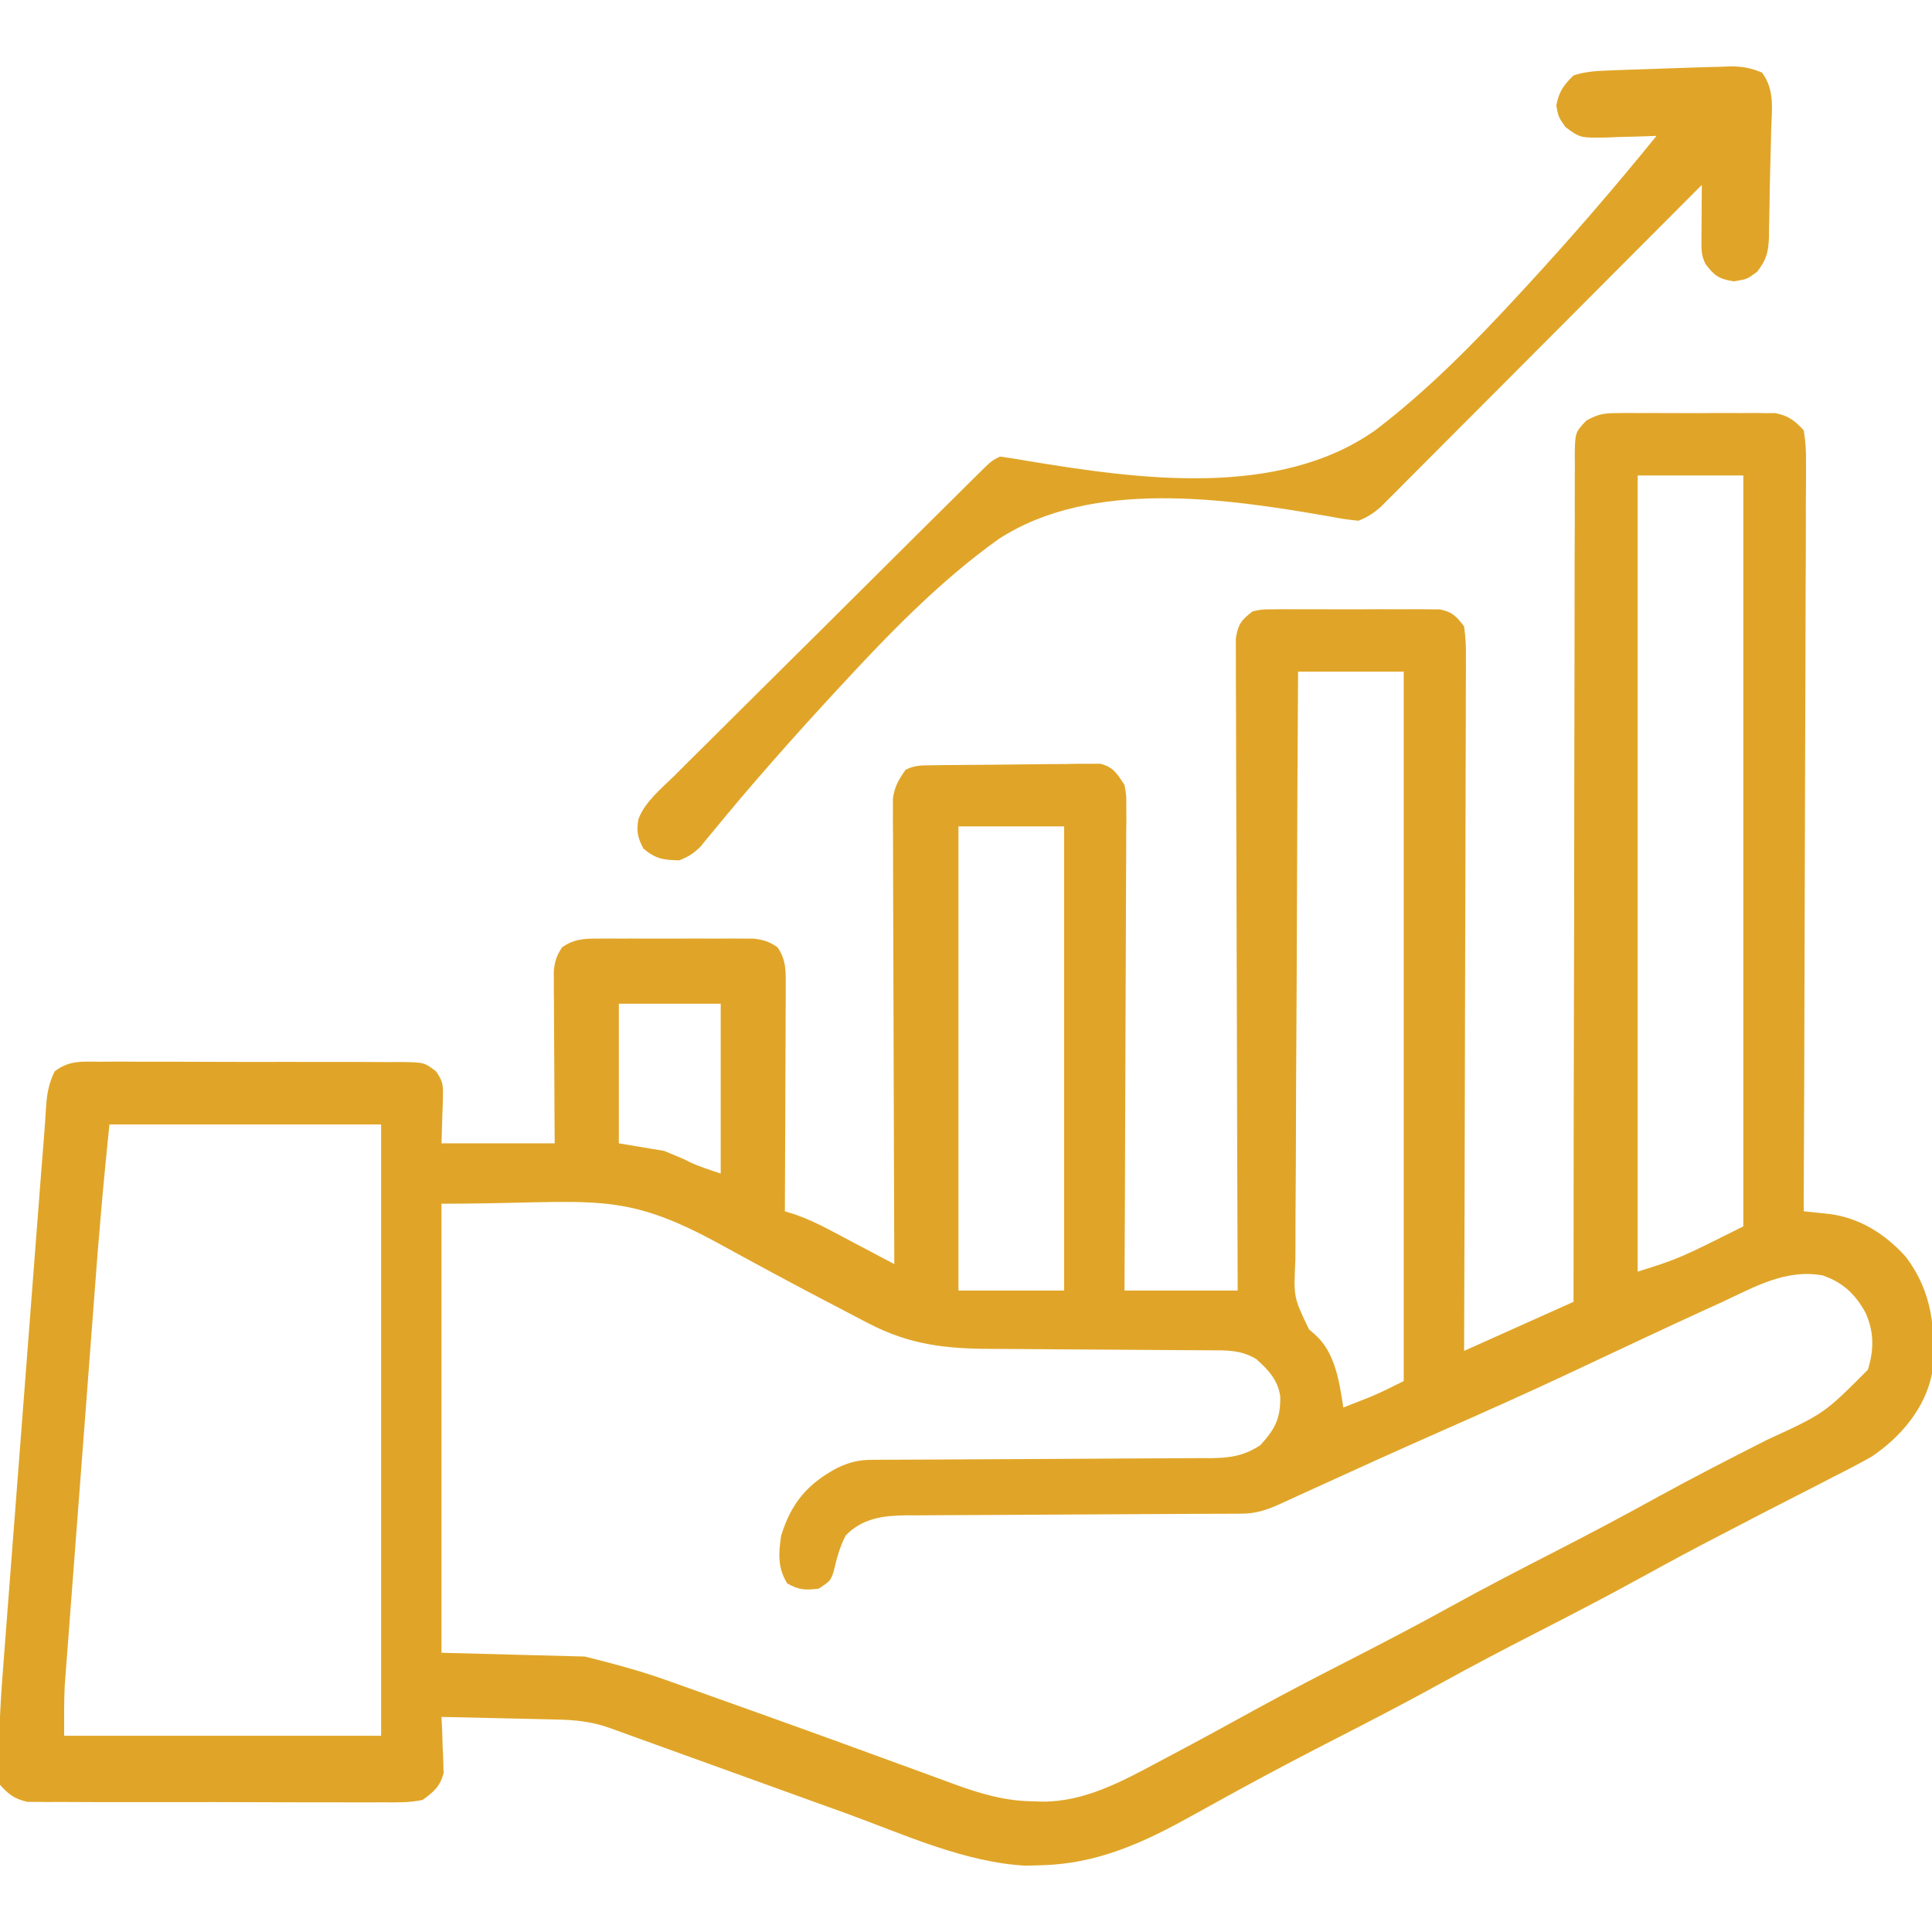
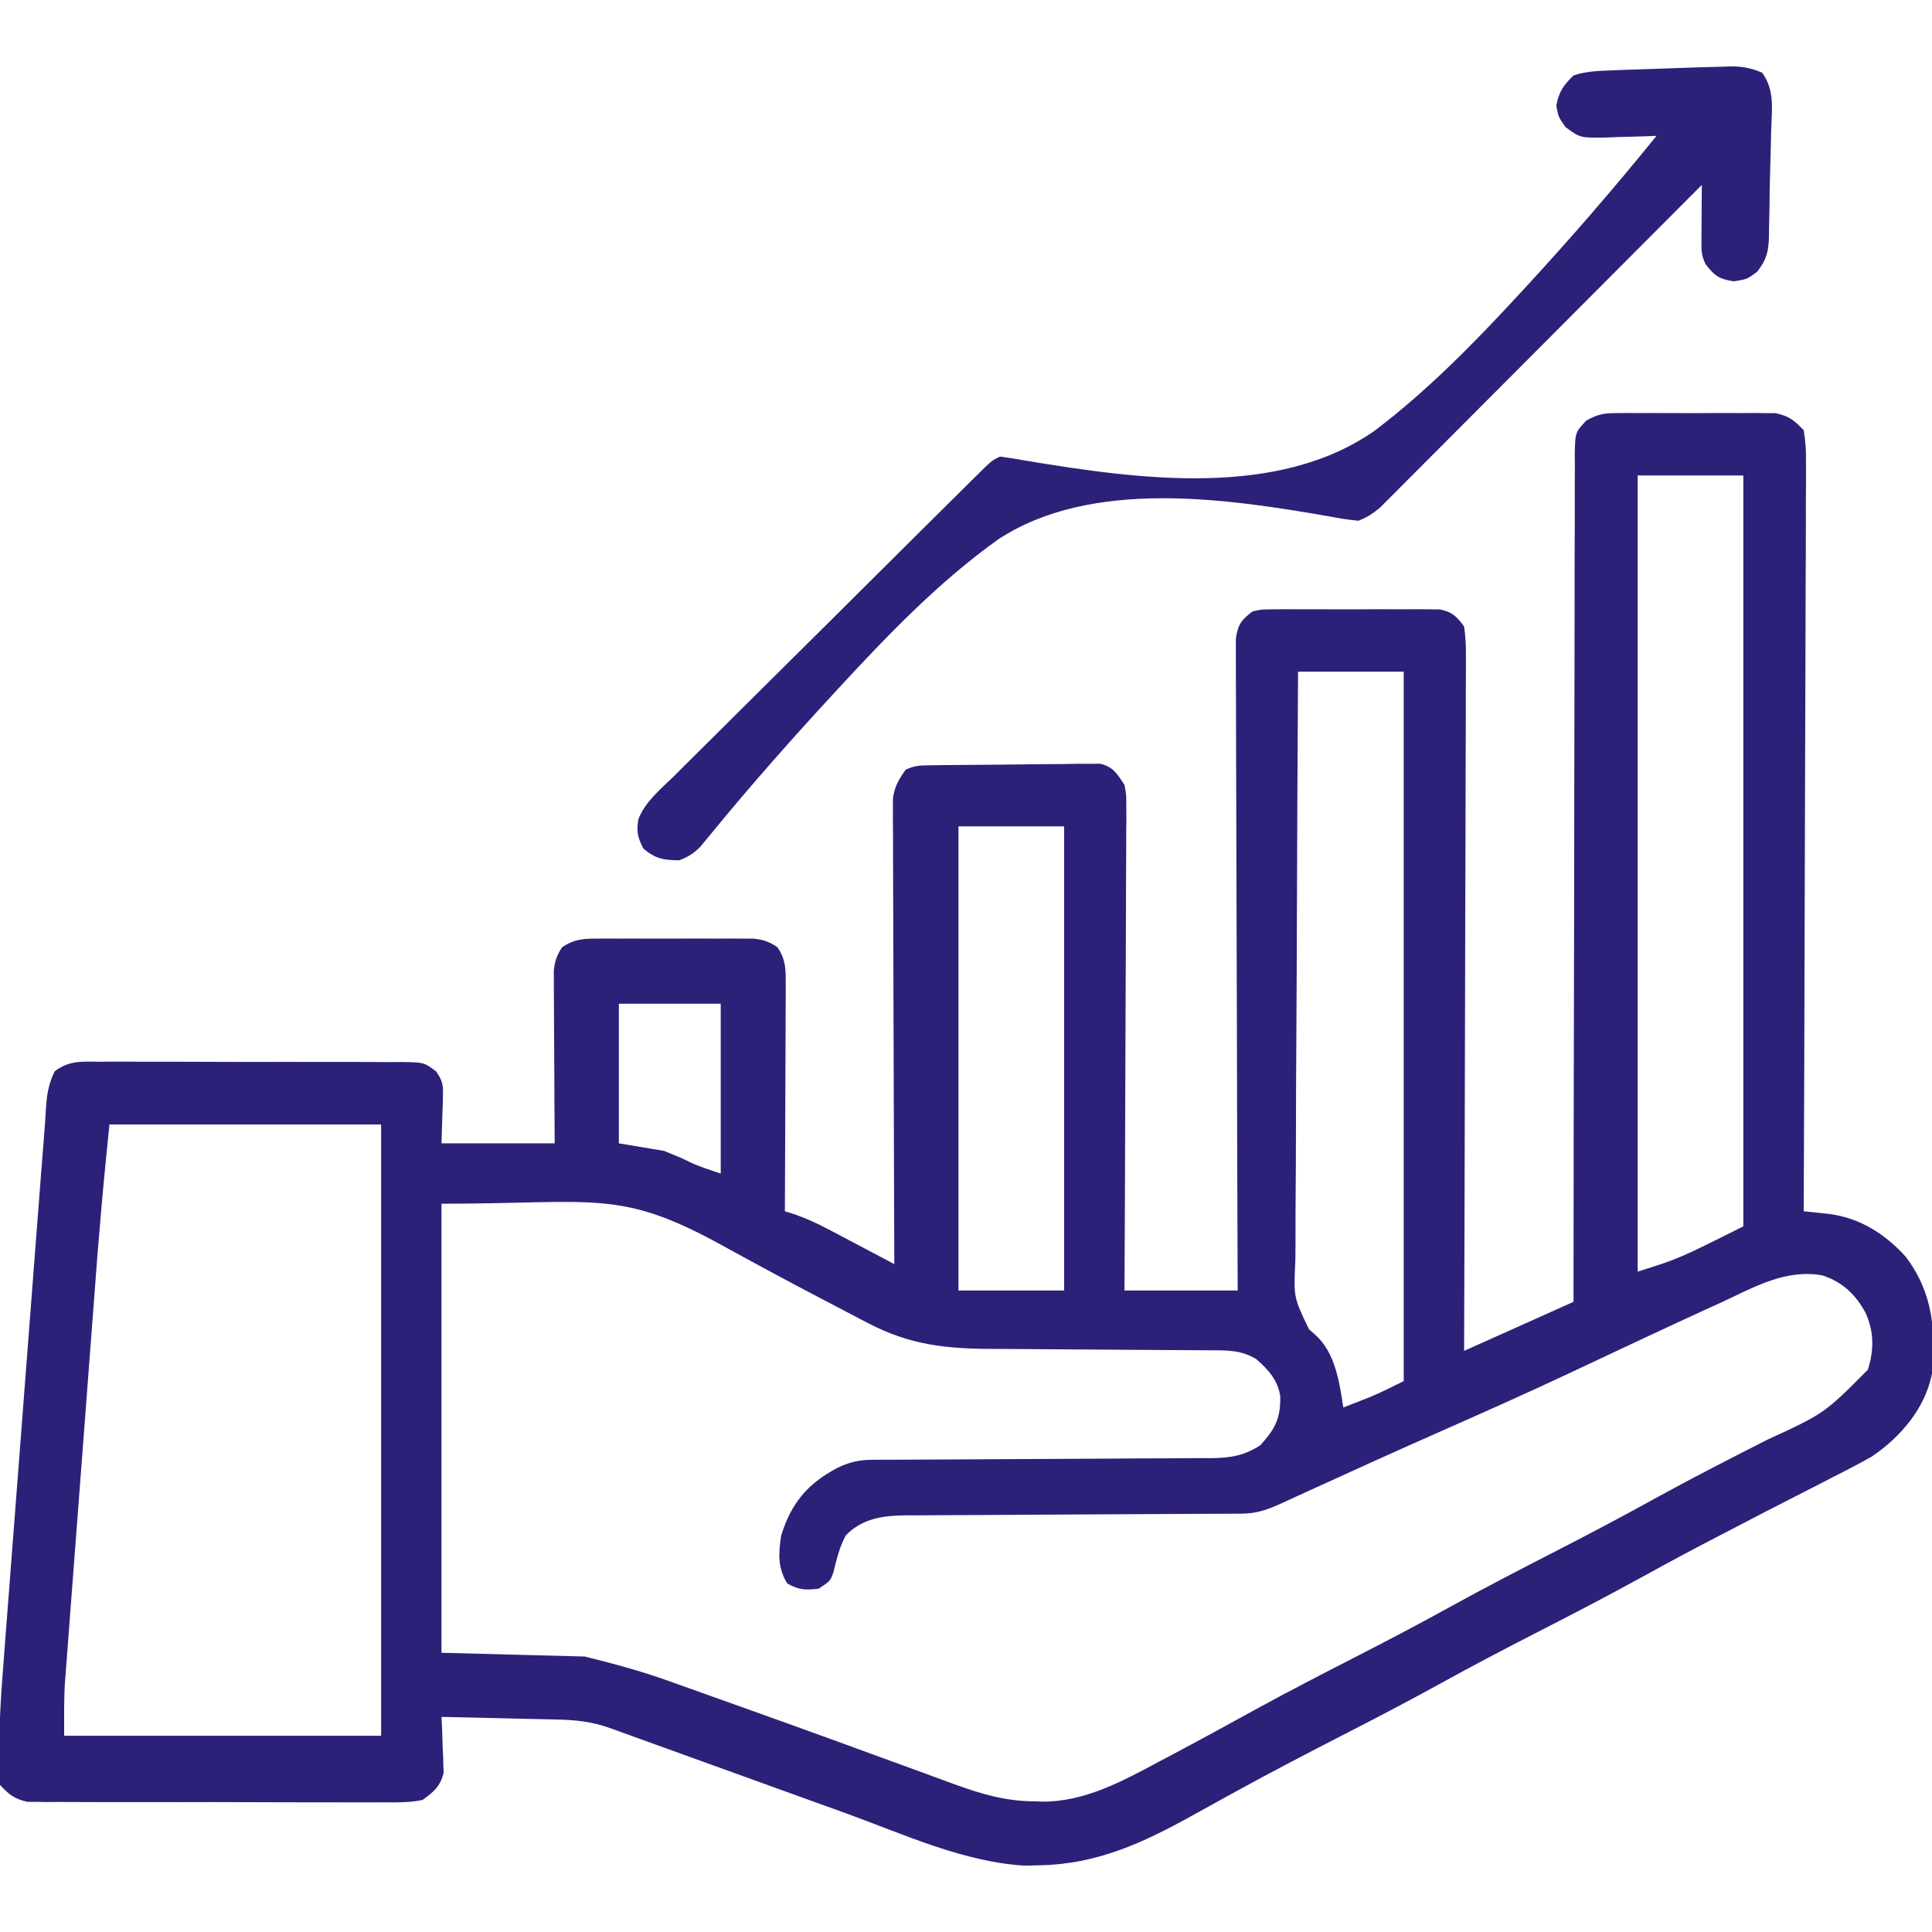
<svg xmlns="http://www.w3.org/2000/svg" version="1.1" width="512" height="512">
-   <path d="M0 0 C0.985 -0.013 1.969 -0.025 2.983 -0.038 C4.036 -0.03 5.088 -0.022 6.172 -0.014 C7.263 -0.017 8.354 -0.021 9.478 -0.025 C11.781 -0.028 14.084 -0.021 16.387 -0.004 C19.91 0.018 23.43 -0.004 26.953 -0.029 C29.193 -0.027 31.432 -0.022 33.672 -0.014 C34.724 -0.022 35.776 -0.03 36.86 -0.038 C37.845 -0.026 38.829 -0.013 39.844 0 C41.137 0.005 41.137 0.005 42.456 0.01 C45.95 0.729 47.451 1.937 49.922 4.518 C50.413 7.489 50.578 9.887 50.523 12.857 C50.527 13.706 50.532 14.555 50.536 15.429 C50.544 18.278 50.517 21.125 50.49 23.974 C50.488 26.014 50.489 28.054 50.492 30.094 C50.493 35.637 50.464 41.179 50.429 46.722 C50.398 52.513 50.395 58.304 50.389 64.095 C50.373 75.064 50.332 86.032 50.282 97 C50.226 109.486 50.199 121.972 50.173 134.458 C50.121 160.144 50.033 185.831 49.922 211.518 C50.539 211.581 51.157 211.645 51.793 211.711 C53.008 211.84 53.008 211.84 54.248 211.972 C55.051 212.057 55.854 212.141 56.681 212.228 C64.844 213.283 71.46 217.52 76.922 223.518 C84.123 232.991 84.972 242.976 83.922 254.518 C82.121 263.74 75.62 271.331 67.967 276.522 C64.663 278.394 61.319 280.132 57.922 281.83 C56.682 282.469 55.444 283.11 54.207 283.753 C51.681 285.061 49.15 286.358 46.612 287.644 C42.108 289.926 37.629 292.258 33.15 294.59 C31.076 295.669 29.001 296.746 26.924 297.82 C20.331 301.235 13.799 304.746 7.297 308.33 C-2.246 313.588 -11.912 318.586 -21.606 323.558 C-29.823 327.774 -37.993 332.052 -46.078 336.518 C-54.829 341.351 -63.684 345.956 -72.578 350.518 C-81.761 355.228 -90.905 359.988 -99.953 364.955 C-100.832 365.437 -101.711 365.918 -102.617 366.414 C-105.897 368.213 -109.175 370.015 -112.443 371.834 C-125.199 378.928 -137.5 384.546 -152.391 384.83 C-153.645 384.867 -154.899 384.905 -156.191 384.943 C-172.513 384.099 -188.681 376.578 -203.828 371.08 C-206.32 370.182 -208.813 369.284 -211.305 368.387 C-217.437 366.179 -223.566 363.963 -229.694 361.743 C-234.676 359.939 -239.66 358.142 -244.645 356.346 C-249.383 354.637 -254.121 352.929 -258.856 351.213 C-259.884 350.841 -259.884 350.841 -260.932 350.461 C-262.728 349.81 -264.525 349.159 -266.322 348.507 C-271.315 346.715 -275.633 346.306 -280.902 346.201 C-281.764 346.18 -282.625 346.16 -283.513 346.138 C-286.264 346.073 -289.015 346.014 -291.766 345.955 C-293.631 345.912 -295.496 345.868 -297.361 345.824 C-301.933 345.717 -306.506 345.616 -311.078 345.518 C-311.02 346.687 -310.962 347.856 -310.902 349.061 C-310.855 350.609 -310.81 352.157 -310.766 353.705 C-310.724 354.474 -310.682 355.243 -310.639 356.035 C-310.623 356.786 -310.606 357.537 -310.59 358.311 C-310.564 358.997 -310.537 359.683 -310.51 360.389 C-311.472 363.994 -313.085 365.329 -316.078 367.518 C-319.516 368.245 -322.885 368.191 -326.389 368.149 C-327.425 368.156 -328.461 368.163 -329.529 368.17 C-332.952 368.187 -336.374 368.168 -339.797 368.146 C-342.177 368.147 -344.557 368.15 -346.936 368.154 C-351.923 368.157 -356.909 368.142 -361.896 368.115 C-368.289 368.08 -374.681 368.086 -381.073 368.105 C-385.987 368.116 -390.901 368.107 -395.815 368.092 C-398.172 368.087 -400.529 368.087 -402.886 368.093 C-406.181 368.099 -409.474 368.078 -412.768 368.051 C-413.742 368.058 -414.717 368.064 -415.721 368.071 C-417.071 368.052 -417.071 368.052 -418.448 368.032 C-419.226 368.029 -420.004 368.027 -420.806 368.024 C-424.199 367.268 -425.751 366.102 -428.078 363.518 C-428.493 360.56 -428.604 358.227 -428.458 355.292 C-428.438 354.493 -428.417 353.693 -428.395 352.87 C-428.321 350.416 -428.207 347.968 -428.078 345.518 C-428.044 344.815 -428.009 344.113 -427.974 343.39 C-427.728 338.629 -427.369 333.88 -426.992 329.129 C-426.875 327.586 -426.759 326.043 -426.643 324.5 C-426.331 320.372 -426.01 316.244 -425.688 312.117 C-425.35 307.769 -425.02 303.42 -424.688 299.071 C-424.132 291.781 -423.571 284.493 -423.006 277.204 C-422.211 266.949 -421.426 256.693 -420.642 246.436 C-420.03 238.432 -419.416 230.428 -418.801 222.424 C-418.735 221.572 -418.67 220.721 -418.603 219.844 C-418.226 214.939 -417.848 210.035 -417.468 205.131 C-417.354 203.651 -417.24 202.172 -417.126 200.693 C-416.875 197.425 -416.618 194.159 -416.346 190.893 C-416.178 188.772 -416.033 186.649 -415.921 184.524 C-415.675 180.655 -415.288 177.953 -413.591 174.432 C-409.815 171.555 -406.507 171.825 -401.875 171.886 C-400.944 171.879 -400.014 171.872 -399.055 171.865 C-395.979 171.848 -392.904 171.867 -389.828 171.889 C-387.691 171.888 -385.554 171.885 -383.417 171.881 C-378.938 171.879 -374.459 171.893 -369.98 171.921 C-364.237 171.955 -358.494 171.949 -352.75 171.93 C-348.337 171.919 -343.924 171.928 -339.511 171.943 C-337.393 171.949 -335.276 171.948 -333.158 171.942 C-330.198 171.936 -327.24 171.957 -324.281 171.984 C-322.966 171.974 -322.966 171.974 -321.624 171.964 C-315.692 172.058 -315.692 172.058 -312.531 174.425 C-310.913 176.756 -310.603 177.824 -310.688 180.627 C-310.697 181.307 -310.707 181.988 -310.718 182.688 C-310.754 183.54 -310.791 184.391 -310.828 185.268 C-310.911 187.99 -310.993 190.713 -311.078 193.518 C-301.178 193.518 -291.278 193.518 -281.078 193.518 C-281.101 190.099 -281.125 186.68 -281.148 183.158 C-281.164 179.849 -281.176 176.539 -281.188 173.229 C-281.198 170.929 -281.212 168.628 -281.229 166.327 C-281.253 163.021 -281.265 159.715 -281.273 156.408 C-281.289 154.864 -281.289 154.864 -281.305 153.289 C-281.305 152.328 -281.305 151.368 -281.305 150.378 C-281.31 149.534 -281.314 148.69 -281.319 147.821 C-281.046 145.214 -280.55 143.687 -279.078 141.518 C-276.128 139.517 -273.705 139.265 -270.189 139.259 C-269.222 139.252 -268.254 139.246 -267.257 139.24 C-266.218 139.244 -265.179 139.248 -264.109 139.252 C-262.501 139.249 -262.501 139.249 -260.859 139.246 C-258.593 139.245 -256.327 139.248 -254.061 139.257 C-250.591 139.268 -247.122 139.257 -243.652 139.244 C-241.451 139.245 -239.249 139.248 -237.047 139.252 C-236.008 139.248 -234.97 139.244 -233.9 139.24 C-232.448 139.249 -232.448 139.249 -230.967 139.259 C-229.692 139.261 -229.692 139.261 -228.392 139.264 C-225.787 139.55 -224.248 140.046 -222.078 141.518 C-219.678 144.854 -219.836 148.014 -219.851 152.03 C-219.851 152.675 -219.85 153.319 -219.85 153.983 C-219.852 156.104 -219.867 158.225 -219.883 160.346 C-219.887 161.82 -219.889 163.294 -219.891 164.768 C-219.899 168.641 -219.919 172.514 -219.941 176.387 C-219.961 180.342 -219.97 184.297 -219.98 188.252 C-220.002 196.007 -220.036 203.762 -220.078 211.518 C-219.204 211.789 -218.33 212.061 -217.429 212.341 C-214.252 213.457 -211.435 214.768 -208.461 216.338 C-207.443 216.873 -206.424 217.408 -205.375 217.959 C-204.328 218.515 -203.282 219.07 -202.203 219.643 C-201.133 220.206 -200.063 220.769 -198.961 221.35 C-196.331 222.735 -193.704 224.124 -191.078 225.518 C-191.081 224.873 -191.084 224.228 -191.087 223.564 C-191.153 207.873 -191.202 192.182 -191.234 176.492 C-191.249 168.904 -191.27 161.316 -191.304 153.728 C-191.334 147.114 -191.354 140.5 -191.36 133.886 C-191.364 130.384 -191.373 126.883 -191.395 123.381 C-191.419 119.471 -191.42 115.561 -191.419 111.652 C-191.429 110.491 -191.44 109.331 -191.451 108.136 C-191.447 107.069 -191.443 106.002 -191.439 104.902 C-191.442 103.978 -191.444 103.053 -191.447 102.101 C-190.999 98.964 -189.919 97.075 -188.078 94.518 C-185.604 93.28 -183.909 93.364 -181.141 93.325 C-180.113 93.309 -179.085 93.293 -178.026 93.276 C-173.327 93.232 -168.629 93.191 -163.93 93.167 C-161.449 93.151 -158.968 93.124 -156.487 93.085 C-152.915 93.031 -149.345 93.009 -145.773 92.994 C-144.663 92.971 -143.552 92.949 -142.408 92.925 C-140.857 92.93 -140.857 92.93 -139.274 92.934 C-137.911 92.922 -137.911 92.922 -136.52 92.91 C-133.003 93.785 -132.058 95.546 -130.078 98.518 C-129.586 101.226 -129.586 101.226 -129.597 104.206 C-129.592 105.34 -129.586 106.475 -129.58 107.643 C-129.602 109.496 -129.602 109.496 -129.624 111.386 C-129.623 112.694 -129.623 114.001 -129.622 115.349 C-129.621 118.927 -129.645 122.505 -129.673 126.083 C-129.698 129.825 -129.7 133.568 -129.705 137.31 C-129.717 144.393 -129.75 151.476 -129.79 158.559 C-129.835 166.624 -129.857 174.689 -129.877 182.755 C-129.919 199.343 -129.992 215.93 -130.078 232.518 C-120.178 232.518 -110.278 232.518 -100.078 232.518 C-100.087 230.322 -100.096 228.125 -100.105 225.863 C-100.187 205.203 -100.246 184.542 -100.285 163.882 C-100.306 153.26 -100.334 142.637 -100.38 132.015 C-100.42 122.758 -100.446 113.501 -100.454 104.244 C-100.46 99.341 -100.472 94.438 -100.501 89.535 C-100.528 84.922 -100.537 80.31 -100.531 75.697 C-100.532 74.002 -100.54 72.307 -100.555 70.612 C-100.575 68.301 -100.57 65.991 -100.559 63.68 C-100.563 62.386 -100.567 61.092 -100.57 59.758 C-99.994 55.966 -99.115 54.785 -96.078 52.518 C-93.65 52.01 -93.65 52.01 -90.914 52 C-89.886 51.987 -88.858 51.975 -87.799 51.962 C-86.143 51.974 -86.143 51.974 -84.453 51.986 C-82.745 51.981 -82.745 51.981 -81.001 51.975 C-78.594 51.972 -76.187 51.979 -73.779 51.996 C-70.092 52.017 -66.406 51.996 -62.719 51.971 C-60.38 51.973 -58.042 51.978 -55.703 51.986 C-54.599 51.978 -53.495 51.97 -52.357 51.962 C-51.329 51.974 -50.301 51.987 -49.242 52 C-48.339 52.003 -47.437 52.006 -46.506 52.01 C-43.166 52.708 -42.15 53.81 -40.078 56.518 C-39.694 59.244 -39.554 61.564 -39.597 64.288 C-39.594 65.075 -39.59 65.863 -39.587 66.674 C-39.58 69.315 -39.602 71.955 -39.624 74.597 C-39.625 76.489 -39.625 78.381 -39.622 80.273 C-39.621 85.414 -39.645 90.553 -39.673 95.694 C-39.698 101.064 -39.7 106.435 -39.705 111.805 C-39.717 121.977 -39.75 132.148 -39.79 142.319 C-39.835 153.898 -39.857 165.477 -39.877 177.056 C-39.919 200.877 -39.99 224.697 -40.078 248.518 C-25.723 242.083 -25.723 242.083 -11.078 235.518 C-11.076 231.19 -11.076 231.19 -11.074 226.775 C-11.058 200.329 -11.018 173.883 -10.951 147.438 C-10.943 143.973 -10.934 140.508 -10.926 137.043 C-10.923 136.009 -10.923 136.009 -10.92 134.953 C-10.894 123.779 -10.885 112.604 -10.882 101.429 C-10.879 89.966 -10.857 78.503 -10.818 67.041 C-10.796 60.601 -10.784 54.161 -10.792 47.721 C-10.799 41.663 -10.784 35.606 -10.75 29.549 C-10.742 27.322 -10.742 25.095 -10.752 22.868 C-10.763 19.834 -10.744 16.802 -10.717 13.768 C-10.728 12.881 -10.739 11.994 -10.75 11.08 C-10.651 5.129 -10.651 5.129 -7.692 1.971 C-4.85 0.391 -3.227 0.012 0 0 Z M5.922 16.518 C5.922 86.148 5.922 155.778 5.922 227.518 C16.817 224.086 16.817 224.086 33.922 215.518 C33.922 149.848 33.922 84.178 33.922 16.518 C24.682 16.518 15.442 16.518 5.922 16.518 Z M-84.078 68.518 C-84.217 90.562 -84.324 112.606 -84.389 134.651 C-84.42 144.886 -84.462 155.122 -84.531 165.358 C-84.591 174.28 -84.629 183.201 -84.643 192.123 C-84.65 196.847 -84.669 201.57 -84.713 206.294 C-84.753 210.742 -84.766 215.189 -84.757 219.638 C-84.758 221.268 -84.77 222.899 -84.793 224.529 C-85.269 234.313 -85.269 234.313 -81.176 242.804 C-80.652 243.262 -80.127 243.719 -79.586 244.191 C-74.214 248.918 -73.121 256.82 -72.078 263.518 C-70.535 262.917 -68.994 262.312 -67.453 261.705 C-66.595 261.369 -65.736 261.032 -64.852 260.686 C-61.868 259.429 -58.974 257.966 -56.078 256.518 C-56.078 194.478 -56.078 132.438 -56.078 68.518 C-65.318 68.518 -74.558 68.518 -84.078 68.518 Z M-174.078 109.518 C-174.078 150.108 -174.078 190.698 -174.078 232.518 C-164.838 232.518 -155.598 232.518 -146.078 232.518 C-146.078 191.928 -146.078 151.338 -146.078 109.518 C-155.318 109.518 -164.558 109.518 -174.078 109.518 Z M-264.078 156.518 C-264.078 168.728 -264.078 180.938 -264.078 193.518 C-260.118 194.178 -256.158 194.838 -252.078 195.518 C-247.203 197.518 -247.203 197.518 -245.211 198.518 C-242.595 199.744 -239.819 200.604 -237.078 201.518 C-237.078 186.668 -237.078 171.818 -237.078 156.518 C-245.988 156.518 -254.898 156.518 -264.078 156.518 Z M-399.078 188.518 C-400.791 205.623 -400.791 205.623 -402.223 222.747 C-402.321 224.021 -402.419 225.295 -402.52 226.608 C-402.782 230.029 -403.042 233.45 -403.3 236.871 C-403.518 239.749 -403.737 242.627 -403.957 245.505 C-404.474 252.294 -404.988 259.084 -405.501 265.874 C-406.028 272.845 -406.56 279.816 -407.093 286.787 C-407.555 292.817 -408.013 298.847 -408.469 304.878 C-408.74 308.461 -409.012 312.043 -409.287 315.626 C-409.593 319.611 -409.893 323.597 -410.192 327.583 C-410.327 329.333 -410.327 329.333 -410.466 331.119 C-410.547 332.214 -410.628 333.31 -410.712 334.438 C-410.783 335.377 -410.854 336.315 -410.928 337.281 C-411.133 341.689 -411.078 346.105 -411.078 350.518 C-383.358 350.518 -355.638 350.518 -327.078 350.518 C-327.078 297.058 -327.078 243.598 -327.078 188.518 C-350.838 188.518 -374.598 188.518 -399.078 188.518 Z M-311.078 209.518 C-311.078 248.788 -311.078 288.058 -311.078 328.518 C-292.268 329.013 -292.268 329.013 -273.078 329.518 C-265.469 331.42 -258.275 333.329 -250.953 335.967 C-249.558 336.462 -249.558 336.462 -248.135 336.967 C-245.114 338.041 -242.096 339.123 -239.078 340.205 C-236.965 340.958 -234.852 341.711 -232.739 342.463 C-216.097 348.397 -199.489 354.425 -182.904 360.514 C-182.024 360.837 -181.143 361.159 -180.235 361.491 C-178.607 362.087 -176.98 362.685 -175.354 363.286 C-168.194 365.904 -161.584 367.878 -153.891 367.893 C-153.212 367.917 -152.533 367.942 -151.834 367.967 C-140.718 368.028 -130.765 362.647 -121.203 357.518 C-120.117 356.944 -119.031 356.371 -117.913 355.781 C-110.171 351.679 -102.485 347.476 -94.811 343.25 C-86.14 338.498 -77.348 333.99 -68.55 329.477 C-60.333 325.261 -52.163 320.983 -44.078 316.518 C-34.662 311.317 -25.119 306.385 -15.548 301.477 C-6.467 296.817 2.537 292.048 11.47 287.109 C20.922 281.912 30.527 277.013 40.141 272.123 C55.371 265.116 55.371 265.116 66.922 253.518 C68.577 248.265 68.589 243.433 66.297 238.393 C63.651 233.543 60.247 230.293 54.922 228.518 C45.193 226.742 36.835 231.589 28.297 235.58 C26.692 236.313 25.087 237.045 23.48 237.775 C18.615 239.996 13.766 242.252 8.922 244.518 C8.21 244.85 7.498 245.183 6.765 245.525 C0.838 248.294 -5.083 251.074 -10.997 253.869 C-22.423 259.262 -33.956 264.4 -45.513 269.504 C-57.688 274.883 -69.81 280.37 -81.912 285.91 C-82.908 286.365 -82.908 286.365 -83.923 286.829 C-85.709 287.645 -87.494 288.463 -89.28 289.281 C-92.746 290.813 -95.429 291.642 -99.188 291.656 C-100.024 291.661 -100.859 291.667 -101.72 291.672 C-102.633 291.673 -103.546 291.674 -104.487 291.675 C-105.452 291.68 -106.416 291.685 -107.41 291.691 C-109.507 291.701 -111.604 291.71 -113.701 291.717 C-117.022 291.729 -120.342 291.748 -123.663 291.77 C-133.105 291.832 -142.548 291.886 -151.99 291.919 C-157.764 291.94 -163.538 291.975 -169.313 292.02 C-171.512 292.034 -173.711 292.043 -175.91 292.046 C-178.991 292.051 -182.071 292.074 -185.151 292.101 C-186.057 292.098 -186.962 292.095 -187.894 292.092 C-194.013 292.172 -199.412 292.818 -203.922 297.385 C-205.637 300.549 -206.369 303.802 -207.234 307.275 C-208.078 309.518 -208.078 309.518 -211.078 311.518 C-214.544 311.96 -216.41 311.904 -219.453 310.143 C-222.004 306.022 -221.769 302.231 -221.078 297.518 C-218.406 288.874 -214.129 283.759 -206.199 279.533 C-202.994 277.998 -200.436 277.392 -196.923 277.38 C-196.078 277.374 -195.233 277.369 -194.362 277.363 C-193.438 277.362 -192.513 277.361 -191.561 277.36 C-190.097 277.352 -190.097 277.352 -188.604 277.344 C-186.483 277.334 -184.361 277.325 -182.24 277.318 C-178.881 277.307 -175.523 277.287 -172.165 277.265 C-162.616 277.204 -153.067 277.15 -143.518 277.116 C-137.679 277.095 -131.84 277.06 -126.001 277.015 C-123.776 277.001 -121.551 276.993 -119.326 276.989 C-116.211 276.984 -113.097 276.961 -109.983 276.934 C-108.606 276.939 -108.606 276.939 -107.201 276.943 C-102.082 276.877 -98.502 276.38 -94.078 273.518 C-90.179 269.197 -88.718 266.523 -88.793 260.615 C-89.379 256.304 -91.976 253.486 -95.141 250.705 C-99.206 248.214 -103.092 248.366 -107.696 248.36 C-108.47 248.355 -109.244 248.35 -110.042 248.344 C-111.725 248.334 -113.408 248.325 -115.091 248.318 C-117.761 248.307 -120.431 248.287 -123.102 248.265 C-130.695 248.204 -138.288 248.15 -145.882 248.116 C-150.528 248.095 -155.173 248.06 -159.819 248.015 C-161.583 248.001 -163.348 247.993 -165.112 247.989 C-177.4 247.965 -186.973 246.943 -198.062 241.146 C-198.677 240.828 -199.292 240.509 -199.925 240.181 C-201.897 239.156 -203.863 238.118 -205.828 237.08 C-207.205 236.361 -208.581 235.642 -209.958 234.924 C-219.01 230.191 -227.995 225.337 -236.948 220.419 C-264.022 205.548 -270.389 209.518 -311.078 209.518 Z " fill="#E0A528" transform="translate(428.0781,109.4824)" />
-   <path d="M0 0 C2.466 -0.09 4.931 -0.153 7.397 -0.205 C8.116 -0.235 8.835 -0.265 9.576 -0.295 C12.773 -0.332 15.156 0.111 18.108 1.346 C21.528 5.977 20.705 11.024 20.522 16.607 C20.499 17.81 20.475 19.012 20.451 20.25 C20.397 22.7 20.331 25.148 20.253 27.597 C20.157 30.786 20.11 33.971 20.081 37.162 C20.044 38.936 20.003 40.709 19.96 42.482 C19.952 43.692 19.952 43.692 19.944 44.926 C19.786 48.932 19.302 50.908 16.819 54.111 C14.147 56.107 14.147 56.107 10.585 56.67 C6.666 56.029 5.522 55.212 3.147 52.107 C1.973 49.759 2.032 48.37 2.05 45.756 C2.053 44.905 2.056 44.054 2.06 43.178 C2.068 42.288 2.076 41.399 2.085 40.482 C2.089 39.585 2.094 38.688 2.099 37.764 C2.11 35.545 2.127 33.326 2.147 31.107 C1.48 31.777 1.48 31.777 0.8 32.461 C-10.019 43.324 -20.844 54.182 -31.675 65.034 C-36.913 70.282 -42.149 75.532 -47.38 80.786 C-51.94 85.366 -56.503 89.942 -61.07 94.513 C-63.489 96.934 -65.905 99.357 -68.318 101.784 C-71.011 104.492 -73.711 107.194 -76.412 109.894 C-77.211 110.7 -78.01 111.507 -78.834 112.337 C-79.571 113.072 -80.309 113.807 -81.069 114.564 C-81.707 115.204 -82.344 115.844 -83.002 116.503 C-84.901 118.15 -86.509 119.203 -88.853 120.107 C-91.348 119.873 -93.649 119.528 -96.096 119.046 C-123.704 114.219 -159.442 108.852 -184.208 124.965 C-199.997 136.24 -213.548 150.338 -226.665 164.545 C-227.143 165.062 -227.622 165.58 -228.114 166.113 C-239.002 177.914 -249.643 189.927 -259.823 202.348 C-260.432 203.082 -261.04 203.815 -261.668 204.571 C-262.19 205.209 -262.712 205.848 -263.25 206.505 C-265.03 208.285 -266.506 209.207 -268.853 210.107 C-273.038 210.033 -275.136 209.716 -278.353 206.982 C-279.892 204.031 -280.231 202.401 -279.654 199.138 C-277.823 194.5 -273.734 191.211 -270.234 187.792 C-268.878 186.432 -268.878 186.432 -267.494 185.045 C-265.022 182.566 -262.532 180.107 -260.038 177.651 C-257.43 175.077 -254.838 172.486 -252.245 169.897 C-247.891 165.555 -243.526 161.224 -239.153 156.9 C-232.982 150.799 -226.831 144.677 -220.684 138.552 C-215.912 133.798 -211.135 129.05 -206.356 124.303 C-205.843 123.793 -205.33 123.283 -204.802 122.758 C-201.406 119.383 -198.004 116.014 -194.601 112.647 C-193.74 111.792 -192.879 110.937 -191.992 110.056 C-191.208 109.282 -190.425 108.508 -189.617 107.711 C-188.934 107.035 -188.252 106.36 -187.548 105.663 C-185.853 104.107 -185.853 104.107 -183.853 103.107 C-181.445 103.424 -179.085 103.807 -176.697 104.235 C-147.259 109.102 -110.231 114.305 -84.451 96.174 C-70.436 85.519 -58.141 72.956 -46.228 60.045 C-45.764 59.544 -45.3 59.042 -44.822 58.526 C-32.725 45.426 -21.077 31.963 -9.853 18.107 C-10.463 18.134 -11.072 18.16 -11.701 18.187 C-14.48 18.291 -17.259 18.356 -20.04 18.42 C-21 18.462 -21.959 18.504 -22.948 18.547 C-30.094 18.671 -30.094 18.671 -33.993 15.775 C-35.853 13.107 -35.853 13.107 -36.415 10.107 C-35.72 6.399 -34.545 4.725 -31.853 2.107 C-28.802 1.07 -25.831 0.92 -22.626 0.791 C-21.602 0.749 -20.578 0.706 -19.523 0.663 C-15.04 0.502 -10.557 0.344 -6.072 0.207 C-4.048 0.144 -2.024 0.076 0 0 Z " fill="#E0A528" transform="translate(448.8525,17.89258)" />
+   <path d="M0 0 C0.985 -0.013 1.969 -0.025 2.983 -0.038 C4.036 -0.03 5.088 -0.022 6.172 -0.014 C7.263 -0.017 8.354 -0.021 9.478 -0.025 C11.781 -0.028 14.084 -0.021 16.387 -0.004 C19.91 0.018 23.43 -0.004 26.953 -0.029 C29.193 -0.027 31.432 -0.022 33.672 -0.014 C34.724 -0.022 35.776 -0.03 36.86 -0.038 C37.845 -0.026 38.829 -0.013 39.844 0 C41.137 0.005 41.137 0.005 42.456 0.01 C45.95 0.729 47.451 1.937 49.922 4.518 C50.413 7.489 50.578 9.887 50.523 12.857 C50.527 13.706 50.532 14.555 50.536 15.429 C50.544 18.278 50.517 21.125 50.49 23.974 C50.488 26.014 50.489 28.054 50.492 30.094 C50.493 35.637 50.464 41.179 50.429 46.722 C50.398 52.513 50.395 58.304 50.389 64.095 C50.373 75.064 50.332 86.032 50.282 97 C50.226 109.486 50.199 121.972 50.173 134.458 C50.121 160.144 50.033 185.831 49.922 211.518 C50.539 211.581 51.157 211.645 51.793 211.711 C53.008 211.84 53.008 211.84 54.248 211.972 C55.051 212.057 55.854 212.141 56.681 212.228 C64.844 213.283 71.46 217.52 76.922 223.518 C84.123 232.991 84.972 242.976 83.922 254.518 C82.121 263.74 75.62 271.331 67.967 276.522 C64.663 278.394 61.319 280.132 57.922 281.83 C56.682 282.469 55.444 283.11 54.207 283.753 C51.681 285.061 49.15 286.358 46.612 287.644 C42.108 289.926 37.629 292.258 33.15 294.59 C31.076 295.669 29.001 296.746 26.924 297.82 C20.331 301.235 13.799 304.746 7.297 308.33 C-2.246 313.588 -11.912 318.586 -21.606 323.558 C-29.823 327.774 -37.993 332.052 -46.078 336.518 C-54.829 341.351 -63.684 345.956 -72.578 350.518 C-81.761 355.228 -90.905 359.988 -99.953 364.955 C-100.832 365.437 -101.711 365.918 -102.617 366.414 C-105.897 368.213 -109.175 370.015 -112.443 371.834 C-125.199 378.928 -137.5 384.546 -152.391 384.83 C-153.645 384.867 -154.899 384.905 -156.191 384.943 C-172.513 384.099 -188.681 376.578 -203.828 371.08 C-206.32 370.182 -208.813 369.284 -211.305 368.387 C-217.437 366.179 -223.566 363.963 -229.694 361.743 C-234.676 359.939 -239.66 358.142 -244.645 356.346 C-249.383 354.637 -254.121 352.929 -258.856 351.213 C-259.884 350.841 -259.884 350.841 -260.932 350.461 C-262.728 349.81 -264.525 349.159 -266.322 348.507 C-271.315 346.715 -275.633 346.306 -280.902 346.201 C-281.764 346.18 -282.625 346.16 -283.513 346.138 C-286.264 346.073 -289.015 346.014 -291.766 345.955 C-293.631 345.912 -295.496 345.868 -297.361 345.824 C-301.933 345.717 -306.506 345.616 -311.078 345.518 C-311.02 346.687 -310.962 347.856 -310.902 349.061 C-310.855 350.609 -310.81 352.157 -310.766 353.705 C-310.724 354.474 -310.682 355.243 -310.639 356.035 C-310.623 356.786 -310.606 357.537 -310.59 358.311 C-310.564 358.997 -310.537 359.683 -310.51 360.389 C-311.472 363.994 -313.085 365.329 -316.078 367.518 C-319.516 368.245 -322.885 368.191 -326.389 368.149 C-327.425 368.156 -328.461 368.163 -329.529 368.17 C-332.952 368.187 -336.374 368.168 -339.797 368.146 C-342.177 368.147 -344.557 368.15 -346.936 368.154 C-351.923 368.157 -356.909 368.142 -361.896 368.115 C-368.289 368.08 -374.681 368.086 -381.073 368.105 C-385.987 368.116 -390.901 368.107 -395.815 368.092 C-398.172 368.087 -400.529 368.087 -402.886 368.093 C-406.181 368.099 -409.474 368.078 -412.768 368.051 C-413.742 368.058 -414.717 368.064 -415.721 368.071 C-417.071 368.052 -417.071 368.052 -418.448 368.032 C-419.226 368.029 -420.004 368.027 -420.806 368.024 C-424.199 367.268 -425.751 366.102 -428.078 363.518 C-428.493 360.56 -428.604 358.227 -428.458 355.292 C-428.438 354.493 -428.417 353.693 -428.395 352.87 C-428.321 350.416 -428.207 347.968 -428.078 345.518 C-428.044 344.815 -428.009 344.113 -427.974 343.39 C-427.728 338.629 -427.369 333.88 -426.992 329.129 C-426.875 327.586 -426.759 326.043 -426.643 324.5 C-426.331 320.372 -426.01 316.244 -425.688 312.117 C-425.35 307.769 -425.02 303.42 -424.688 299.071 C-424.132 291.781 -423.571 284.493 -423.006 277.204 C-422.211 266.949 -421.426 256.693 -420.642 246.436 C-420.03 238.432 -419.416 230.428 -418.801 222.424 C-418.735 221.572 -418.67 220.721 -418.603 219.844 C-418.226 214.939 -417.848 210.035 -417.468 205.131 C-417.354 203.651 -417.24 202.172 -417.126 200.693 C-416.875 197.425 -416.618 194.159 -416.346 190.893 C-416.178 188.772 -416.033 186.649 -415.921 184.524 C-415.675 180.655 -415.288 177.953 -413.591 174.432 C-409.815 171.555 -406.507 171.825 -401.875 171.886 C-400.944 171.879 -400.014 171.872 -399.055 171.865 C-395.979 171.848 -392.904 171.867 -389.828 171.889 C-387.691 171.888 -385.554 171.885 -383.417 171.881 C-378.938 171.879 -374.459 171.893 -369.98 171.921 C-364.237 171.955 -358.494 171.949 -352.75 171.93 C-348.337 171.919 -343.924 171.928 -339.511 171.943 C-337.393 171.949 -335.276 171.948 -333.158 171.942 C-330.198 171.936 -327.24 171.957 -324.281 171.984 C-322.966 171.974 -322.966 171.974 -321.624 171.964 C-315.692 172.058 -315.692 172.058 -312.531 174.425 C-310.913 176.756 -310.603 177.824 -310.688 180.627 C-310.697 181.307 -310.707 181.988 -310.718 182.688 C-310.754 183.54 -310.791 184.391 -310.828 185.268 C-310.911 187.99 -310.993 190.713 -311.078 193.518 C-301.178 193.518 -291.278 193.518 -281.078 193.518 C-281.101 190.099 -281.125 186.68 -281.148 183.158 C-281.164 179.849 -281.176 176.539 -281.188 173.229 C-281.198 170.929 -281.212 168.628 -281.229 166.327 C-281.253 163.021 -281.265 159.715 -281.273 156.408 C-281.289 154.864 -281.289 154.864 -281.305 153.289 C-281.305 152.328 -281.305 151.368 -281.305 150.378 C-281.31 149.534 -281.314 148.69 -281.319 147.821 C-281.046 145.214 -280.55 143.687 -279.078 141.518 C-276.128 139.517 -273.705 139.265 -270.189 139.259 C-269.222 139.252 -268.254 139.246 -267.257 139.24 C-266.218 139.244 -265.179 139.248 -264.109 139.252 C-262.501 139.249 -262.501 139.249 -260.859 139.246 C-258.593 139.245 -256.327 139.248 -254.061 139.257 C-250.591 139.268 -247.122 139.257 -243.652 139.244 C-241.451 139.245 -239.249 139.248 -237.047 139.252 C-236.008 139.248 -234.97 139.244 -233.9 139.24 C-232.448 139.249 -232.448 139.249 -230.967 139.259 C-229.692 139.261 -229.692 139.261 -228.392 139.264 C-225.787 139.55 -224.248 140.046 -222.078 141.518 C-219.678 144.854 -219.836 148.014 -219.851 152.03 C-219.851 152.675 -219.85 153.319 -219.85 153.983 C-219.852 156.104 -219.867 158.225 -219.883 160.346 C-219.887 161.82 -219.889 163.294 -219.891 164.768 C-219.899 168.641 -219.919 172.514 -219.941 176.387 C-219.961 180.342 -219.97 184.297 -219.98 188.252 C-220.002 196.007 -220.036 203.762 -220.078 211.518 C-219.204 211.789 -218.33 212.061 -217.429 212.341 C-214.252 213.457 -211.435 214.768 -208.461 216.338 C-207.443 216.873 -206.424 217.408 -205.375 217.959 C-204.328 218.515 -203.282 219.07 -202.203 219.643 C-201.133 220.206 -200.063 220.769 -198.961 221.35 C-196.331 222.735 -193.704 224.124 -191.078 225.518 C-191.081 224.873 -191.084 224.228 -191.087 223.564 C-191.153 207.873 -191.202 192.182 -191.234 176.492 C-191.249 168.904 -191.27 161.316 -191.304 153.728 C-191.334 147.114 -191.354 140.5 -191.36 133.886 C-191.364 130.384 -191.373 126.883 -191.395 123.381 C-191.419 119.471 -191.42 115.561 -191.419 111.652 C-191.429 110.491 -191.44 109.331 -191.451 108.136 C-191.447 107.069 -191.443 106.002 -191.439 104.902 C-191.442 103.978 -191.444 103.053 -191.447 102.101 C-190.999 98.964 -189.919 97.075 -188.078 94.518 C-185.604 93.28 -183.909 93.364 -181.141 93.325 C-180.113 93.309 -179.085 93.293 -178.026 93.276 C-173.327 93.232 -168.629 93.191 -163.93 93.167 C-161.449 93.151 -158.968 93.124 -156.487 93.085 C-152.915 93.031 -149.345 93.009 -145.773 92.994 C-144.663 92.971 -143.552 92.949 -142.408 92.925 C-140.857 92.93 -140.857 92.93 -139.274 92.934 C-137.911 92.922 -137.911 92.922 -136.52 92.91 C-133.003 93.785 -132.058 95.546 -130.078 98.518 C-129.586 101.226 -129.586 101.226 -129.597 104.206 C-129.592 105.34 -129.586 106.475 -129.58 107.643 C-129.602 109.496 -129.602 109.496 -129.624 111.386 C-129.623 112.694 -129.623 114.001 -129.622 115.349 C-129.621 118.927 -129.645 122.505 -129.673 126.083 C-129.698 129.825 -129.7 133.568 -129.705 137.31 C-129.717 144.393 -129.75 151.476 -129.79 158.559 C-129.835 166.624 -129.857 174.689 -129.877 182.755 C-129.919 199.343 -129.992 215.93 -130.078 232.518 C-120.178 232.518 -110.278 232.518 -100.078 232.518 C-100.087 230.322 -100.096 228.125 -100.105 225.863 C-100.187 205.203 -100.246 184.542 -100.285 163.882 C-100.306 153.26 -100.334 142.637 -100.38 132.015 C-100.42 122.758 -100.446 113.501 -100.454 104.244 C-100.46 99.341 -100.472 94.438 -100.501 89.535 C-100.528 84.922 -100.537 80.31 -100.531 75.697 C-100.532 74.002 -100.54 72.307 -100.555 70.612 C-100.575 68.301 -100.57 65.991 -100.559 63.68 C-100.563 62.386 -100.567 61.092 -100.57 59.758 C-99.994 55.966 -99.115 54.785 -96.078 52.518 C-93.65 52.01 -93.65 52.01 -90.914 52 C-89.886 51.987 -88.858 51.975 -87.799 51.962 C-86.143 51.974 -86.143 51.974 -84.453 51.986 C-82.745 51.981 -82.745 51.981 -81.001 51.975 C-78.594 51.972 -76.187 51.979 -73.779 51.996 C-70.092 52.017 -66.406 51.996 -62.719 51.971 C-60.38 51.973 -58.042 51.978 -55.703 51.986 C-54.599 51.978 -53.495 51.97 -52.357 51.962 C-51.329 51.974 -50.301 51.987 -49.242 52 C-48.339 52.003 -47.437 52.006 -46.506 52.01 C-43.166 52.708 -42.15 53.81 -40.078 56.518 C-39.694 59.244 -39.554 61.564 -39.597 64.288 C-39.594 65.075 -39.59 65.863 -39.587 66.674 C-39.58 69.315 -39.602 71.955 -39.624 74.597 C-39.625 76.489 -39.625 78.381 -39.622 80.273 C-39.621 85.414 -39.645 90.553 -39.673 95.694 C-39.698 101.064 -39.7 106.435 -39.705 111.805 C-39.717 121.977 -39.75 132.148 -39.79 142.319 C-39.835 153.898 -39.857 165.477 -39.877 177.056 C-39.919 200.877 -39.99 224.697 -40.078 248.518 C-25.723 242.083 -25.723 242.083 -11.078 235.518 C-11.076 231.19 -11.076 231.19 -11.074 226.775 C-11.058 200.329 -11.018 173.883 -10.951 147.438 C-10.943 143.973 -10.934 140.508 -10.926 137.043 C-10.923 136.009 -10.923 136.009 -10.92 134.953 C-10.894 123.779 -10.885 112.604 -10.882 101.429 C-10.879 89.966 -10.857 78.503 -10.818 67.041 C-10.796 60.601 -10.784 54.161 -10.792 47.721 C-10.799 41.663 -10.784 35.606 -10.75 29.549 C-10.742 27.322 -10.742 25.095 -10.752 22.868 C-10.763 19.834 -10.744 16.802 -10.717 13.768 C-10.728 12.881 -10.739 11.994 -10.75 11.08 C-10.651 5.129 -10.651 5.129 -7.692 1.971 C-4.85 0.391 -3.227 0.012 0 0 Z M5.922 16.518 C5.922 86.148 5.922 155.778 5.922 227.518 C16.817 224.086 16.817 224.086 33.922 215.518 C33.922 149.848 33.922 84.178 33.922 16.518 C24.682 16.518 15.442 16.518 5.922 16.518 Z M-84.078 68.518 C-84.217 90.562 -84.324 112.606 -84.389 134.651 C-84.42 144.886 -84.462 155.122 -84.531 165.358 C-84.591 174.28 -84.629 183.201 -84.643 192.123 C-84.65 196.847 -84.669 201.57 -84.713 206.294 C-84.753 210.742 -84.766 215.189 -84.757 219.638 C-84.758 221.268 -84.77 222.899 -84.793 224.529 C-85.269 234.313 -85.269 234.313 -81.176 242.804 C-80.652 243.262 -80.127 243.719 -79.586 244.191 C-74.214 248.918 -73.121 256.82 -72.078 263.518 C-70.535 262.917 -68.994 262.312 -67.453 261.705 C-66.595 261.369 -65.736 261.032 -64.852 260.686 C-61.868 259.429 -58.974 257.966 -56.078 256.518 C-56.078 194.478 -56.078 132.438 -56.078 68.518 C-65.318 68.518 -74.558 68.518 -84.078 68.518 Z M-174.078 109.518 C-174.078 150.108 -174.078 190.698 -174.078 232.518 C-164.838 232.518 -155.598 232.518 -146.078 232.518 C-146.078 191.928 -146.078 151.338 -146.078 109.518 C-155.318 109.518 -164.558 109.518 -174.078 109.518 Z M-264.078 156.518 C-264.078 168.728 -264.078 180.938 -264.078 193.518 C-260.118 194.178 -256.158 194.838 -252.078 195.518 C-247.203 197.518 -247.203 197.518 -245.211 198.518 C-242.595 199.744 -239.819 200.604 -237.078 201.518 C-237.078 186.668 -237.078 171.818 -237.078 156.518 C-245.988 156.518 -254.898 156.518 -264.078 156.518 Z M-399.078 188.518 C-400.791 205.623 -400.791 205.623 -402.223 222.747 C-402.321 224.021 -402.419 225.295 -402.52 226.608 C-402.782 230.029 -403.042 233.45 -403.3 236.871 C-403.518 239.749 -403.737 242.627 -403.957 245.505 C-404.474 252.294 -404.988 259.084 -405.501 265.874 C-406.028 272.845 -406.56 279.816 -407.093 286.787 C-407.555 292.817 -408.013 298.847 -408.469 304.878 C-408.74 308.461 -409.012 312.043 -409.287 315.626 C-409.593 319.611 -409.893 323.597 -410.192 327.583 C-410.327 329.333 -410.327 329.333 -410.466 331.119 C-410.547 332.214 -410.628 333.31 -410.712 334.438 C-410.783 335.377 -410.854 336.315 -410.928 337.281 C-411.133 341.689 -411.078 346.105 -411.078 350.518 C-383.358 350.518 -355.638 350.518 -327.078 350.518 C-327.078 297.058 -327.078 243.598 -327.078 188.518 C-350.838 188.518 -374.598 188.518 -399.078 188.518 Z M-311.078 209.518 C-311.078 248.788 -311.078 288.058 -311.078 328.518 C-292.268 329.013 -292.268 329.013 -273.078 329.518 C-265.469 331.42 -258.275 333.329 -250.953 335.967 C-249.558 336.462 -249.558 336.462 -248.135 336.967 C-245.114 338.041 -242.096 339.123 -239.078 340.205 C-236.965 340.958 -234.852 341.711 -232.739 342.463 C-216.097 348.397 -199.489 354.425 -182.904 360.514 C-182.024 360.837 -181.143 361.159 -180.235 361.491 C-178.607 362.087 -176.98 362.685 -175.354 363.286 C-168.194 365.904 -161.584 367.878 -153.891 367.893 C-153.212 367.917 -152.533 367.942 -151.834 367.967 C-140.718 368.028 -130.765 362.647 -121.203 357.518 C-120.117 356.944 -119.031 356.371 -117.913 355.781 C-110.171 351.679 -102.485 347.476 -94.811 343.25 C-86.14 338.498 -77.348 333.99 -68.55 329.477 C-60.333 325.261 -52.163 320.983 -44.078 316.518 C-34.662 311.317 -25.119 306.385 -15.548 301.477 C-6.467 296.817 2.537 292.048 11.47 287.109 C20.922 281.912 30.527 277.013 40.141 272.123 C55.371 265.116 55.371 265.116 66.922 253.518 C68.577 248.265 68.589 243.433 66.297 238.393 C63.651 233.543 60.247 230.293 54.922 228.518 C45.193 226.742 36.835 231.589 28.297 235.58 C26.692 236.313 25.087 237.045 23.48 237.775 C18.615 239.996 13.766 242.252 8.922 244.518 C8.21 244.85 7.498 245.183 6.765 245.525 C0.838 248.294 -5.083 251.074 -10.997 253.869 C-22.423 259.262 -33.956 264.4 -45.513 269.504 C-57.688 274.883 -69.81 280.37 -81.912 285.91 C-82.908 286.365 -82.908 286.365 -83.923 286.829 C-85.709 287.645 -87.494 288.463 -89.28 289.281 C-92.746 290.813 -95.429 291.642 -99.188 291.656 C-100.024 291.661 -100.859 291.667 -101.72 291.672 C-102.633 291.673 -103.546 291.674 -104.487 291.675 C-105.452 291.68 -106.416 291.685 -107.41 291.691 C-109.507 291.701 -111.604 291.71 -113.701 291.717 C-117.022 291.729 -120.342 291.748 -123.663 291.77 C-133.105 291.832 -142.548 291.886 -151.99 291.919 C-157.764 291.94 -163.538 291.975 -169.313 292.02 C-171.512 292.034 -173.711 292.043 -175.91 292.046 C-178.991 292.051 -182.071 292.074 -185.151 292.101 C-186.057 292.098 -186.962 292.095 -187.894 292.092 C-194.013 292.172 -199.412 292.818 -203.922 297.385 C-205.637 300.549 -206.369 303.802 -207.234 307.275 C-208.078 309.518 -208.078 309.518 -211.078 311.518 C-214.544 311.96 -216.41 311.904 -219.453 310.143 C-222.004 306.022 -221.769 302.231 -221.078 297.518 C-218.406 288.874 -214.129 283.759 -206.199 279.533 C-202.994 277.998 -200.436 277.392 -196.923 277.38 C-196.078 277.374 -195.233 277.369 -194.362 277.363 C-193.438 277.362 -192.513 277.361 -191.561 277.36 C-190.097 277.352 -190.097 277.352 -188.604 277.344 C-186.483 277.334 -184.361 277.325 -182.24 277.318 C-178.881 277.307 -175.523 277.287 -172.165 277.265 C-162.616 277.204 -153.067 277.15 -143.518 277.116 C-137.679 277.095 -131.84 277.06 -126.001 277.015 C-123.776 277.001 -121.551 276.993 -119.326 276.989 C-116.211 276.984 -113.097 276.961 -109.983 276.934 C-108.606 276.939 -108.606 276.939 -107.201 276.943 C-102.082 276.877 -98.502 276.38 -94.078 273.518 C-90.179 269.197 -88.718 266.523 -88.793 260.615 C-89.379 256.304 -91.976 253.486 -95.141 250.705 C-99.206 248.214 -103.092 248.366 -107.696 248.36 C-108.47 248.355 -109.244 248.35 -110.042 248.344 C-111.725 248.334 -113.408 248.325 -115.091 248.318 C-117.761 248.307 -120.431 248.287 -123.102 248.265 C-130.695 248.204 -138.288 248.15 -145.882 248.116 C-150.528 248.095 -155.173 248.06 -159.819 248.015 C-161.583 248.001 -163.348 247.993 -165.112 247.989 C-177.4 247.965 -186.973 246.943 -198.062 241.146 C-198.677 240.828 -199.292 240.509 -199.925 240.181 C-201.897 239.156 -203.863 238.118 -205.828 237.08 C-207.205 236.361 -208.581 235.642 -209.958 234.924 C-219.01 230.191 -227.995 225.337 -236.948 220.419 C-264.022 205.548 -270.389 209.518 -311.078 209.518 Z " fill="#2C2178" transform="translate(428.0781,109.4824)" />
+   <path d="M0 0 C2.466 -0.09 4.931 -0.153 7.397 -0.205 C8.116 -0.235 8.835 -0.265 9.576 -0.295 C12.773 -0.332 15.156 0.111 18.108 1.346 C21.528 5.977 20.705 11.024 20.522 16.607 C20.499 17.81 20.475 19.012 20.451 20.25 C20.397 22.7 20.331 25.148 20.253 27.597 C20.157 30.786 20.11 33.971 20.081 37.162 C20.044 38.936 20.003 40.709 19.96 42.482 C19.952 43.692 19.952 43.692 19.944 44.926 C19.786 48.932 19.302 50.908 16.819 54.111 C14.147 56.107 14.147 56.107 10.585 56.67 C6.666 56.029 5.522 55.212 3.147 52.107 C1.973 49.759 2.032 48.37 2.05 45.756 C2.053 44.905 2.056 44.054 2.06 43.178 C2.068 42.288 2.076 41.399 2.085 40.482 C2.089 39.585 2.094 38.688 2.099 37.764 C2.11 35.545 2.127 33.326 2.147 31.107 C1.48 31.777 1.48 31.777 0.8 32.461 C-10.019 43.324 -20.844 54.182 -31.675 65.034 C-36.913 70.282 -42.149 75.532 -47.38 80.786 C-51.94 85.366 -56.503 89.942 -61.07 94.513 C-63.489 96.934 -65.905 99.357 -68.318 101.784 C-71.011 104.492 -73.711 107.194 -76.412 109.894 C-77.211 110.7 -78.01 111.507 -78.834 112.337 C-79.571 113.072 -80.309 113.807 -81.069 114.564 C-81.707 115.204 -82.344 115.844 -83.002 116.503 C-84.901 118.15 -86.509 119.203 -88.853 120.107 C-91.348 119.873 -93.649 119.528 -96.096 119.046 C-123.704 114.219 -159.442 108.852 -184.208 124.965 C-199.997 136.24 -213.548 150.338 -226.665 164.545 C-227.143 165.062 -227.622 165.58 -228.114 166.113 C-239.002 177.914 -249.643 189.927 -259.823 202.348 C-260.432 203.082 -261.04 203.815 -261.668 204.571 C-262.19 205.209 -262.712 205.848 -263.25 206.505 C-265.03 208.285 -266.506 209.207 -268.853 210.107 C-273.038 210.033 -275.136 209.716 -278.353 206.982 C-279.892 204.031 -280.231 202.401 -279.654 199.138 C-277.823 194.5 -273.734 191.211 -270.234 187.792 C-268.878 186.432 -268.878 186.432 -267.494 185.045 C-265.022 182.566 -262.532 180.107 -260.038 177.651 C-257.43 175.077 -254.838 172.486 -252.245 169.897 C-247.891 165.555 -243.526 161.224 -239.153 156.9 C-232.982 150.799 -226.831 144.677 -220.684 138.552 C-215.912 133.798 -211.135 129.05 -206.356 124.303 C-205.843 123.793 -205.33 123.283 -204.802 122.758 C-201.406 119.383 -198.004 116.014 -194.601 112.647 C-193.74 111.792 -192.879 110.937 -191.992 110.056 C-191.208 109.282 -190.425 108.508 -189.617 107.711 C-188.934 107.035 -188.252 106.36 -187.548 105.663 C-185.853 104.107 -185.853 104.107 -183.853 103.107 C-181.445 103.424 -179.085 103.807 -176.697 104.235 C-147.259 109.102 -110.231 114.305 -84.451 96.174 C-70.436 85.519 -58.141 72.956 -46.228 60.045 C-45.764 59.544 -45.3 59.042 -44.822 58.526 C-32.725 45.426 -21.077 31.963 -9.853 18.107 C-10.463 18.134 -11.072 18.16 -11.701 18.187 C-14.48 18.291 -17.259 18.356 -20.04 18.42 C-21 18.462 -21.959 18.504 -22.948 18.547 C-30.094 18.671 -30.094 18.671 -33.993 15.775 C-35.853 13.107 -35.853 13.107 -36.415 10.107 C-35.72 6.399 -34.545 4.725 -31.853 2.107 C-28.802 1.07 -25.831 0.92 -22.626 0.791 C-21.602 0.749 -20.578 0.706 -19.523 0.663 C-15.04 0.502 -10.557 0.344 -6.072 0.207 C-4.048 0.144 -2.024 0.076 0 0 Z " fill="#2C2178" transform="translate(448.8525,17.89258)" />
</svg>
